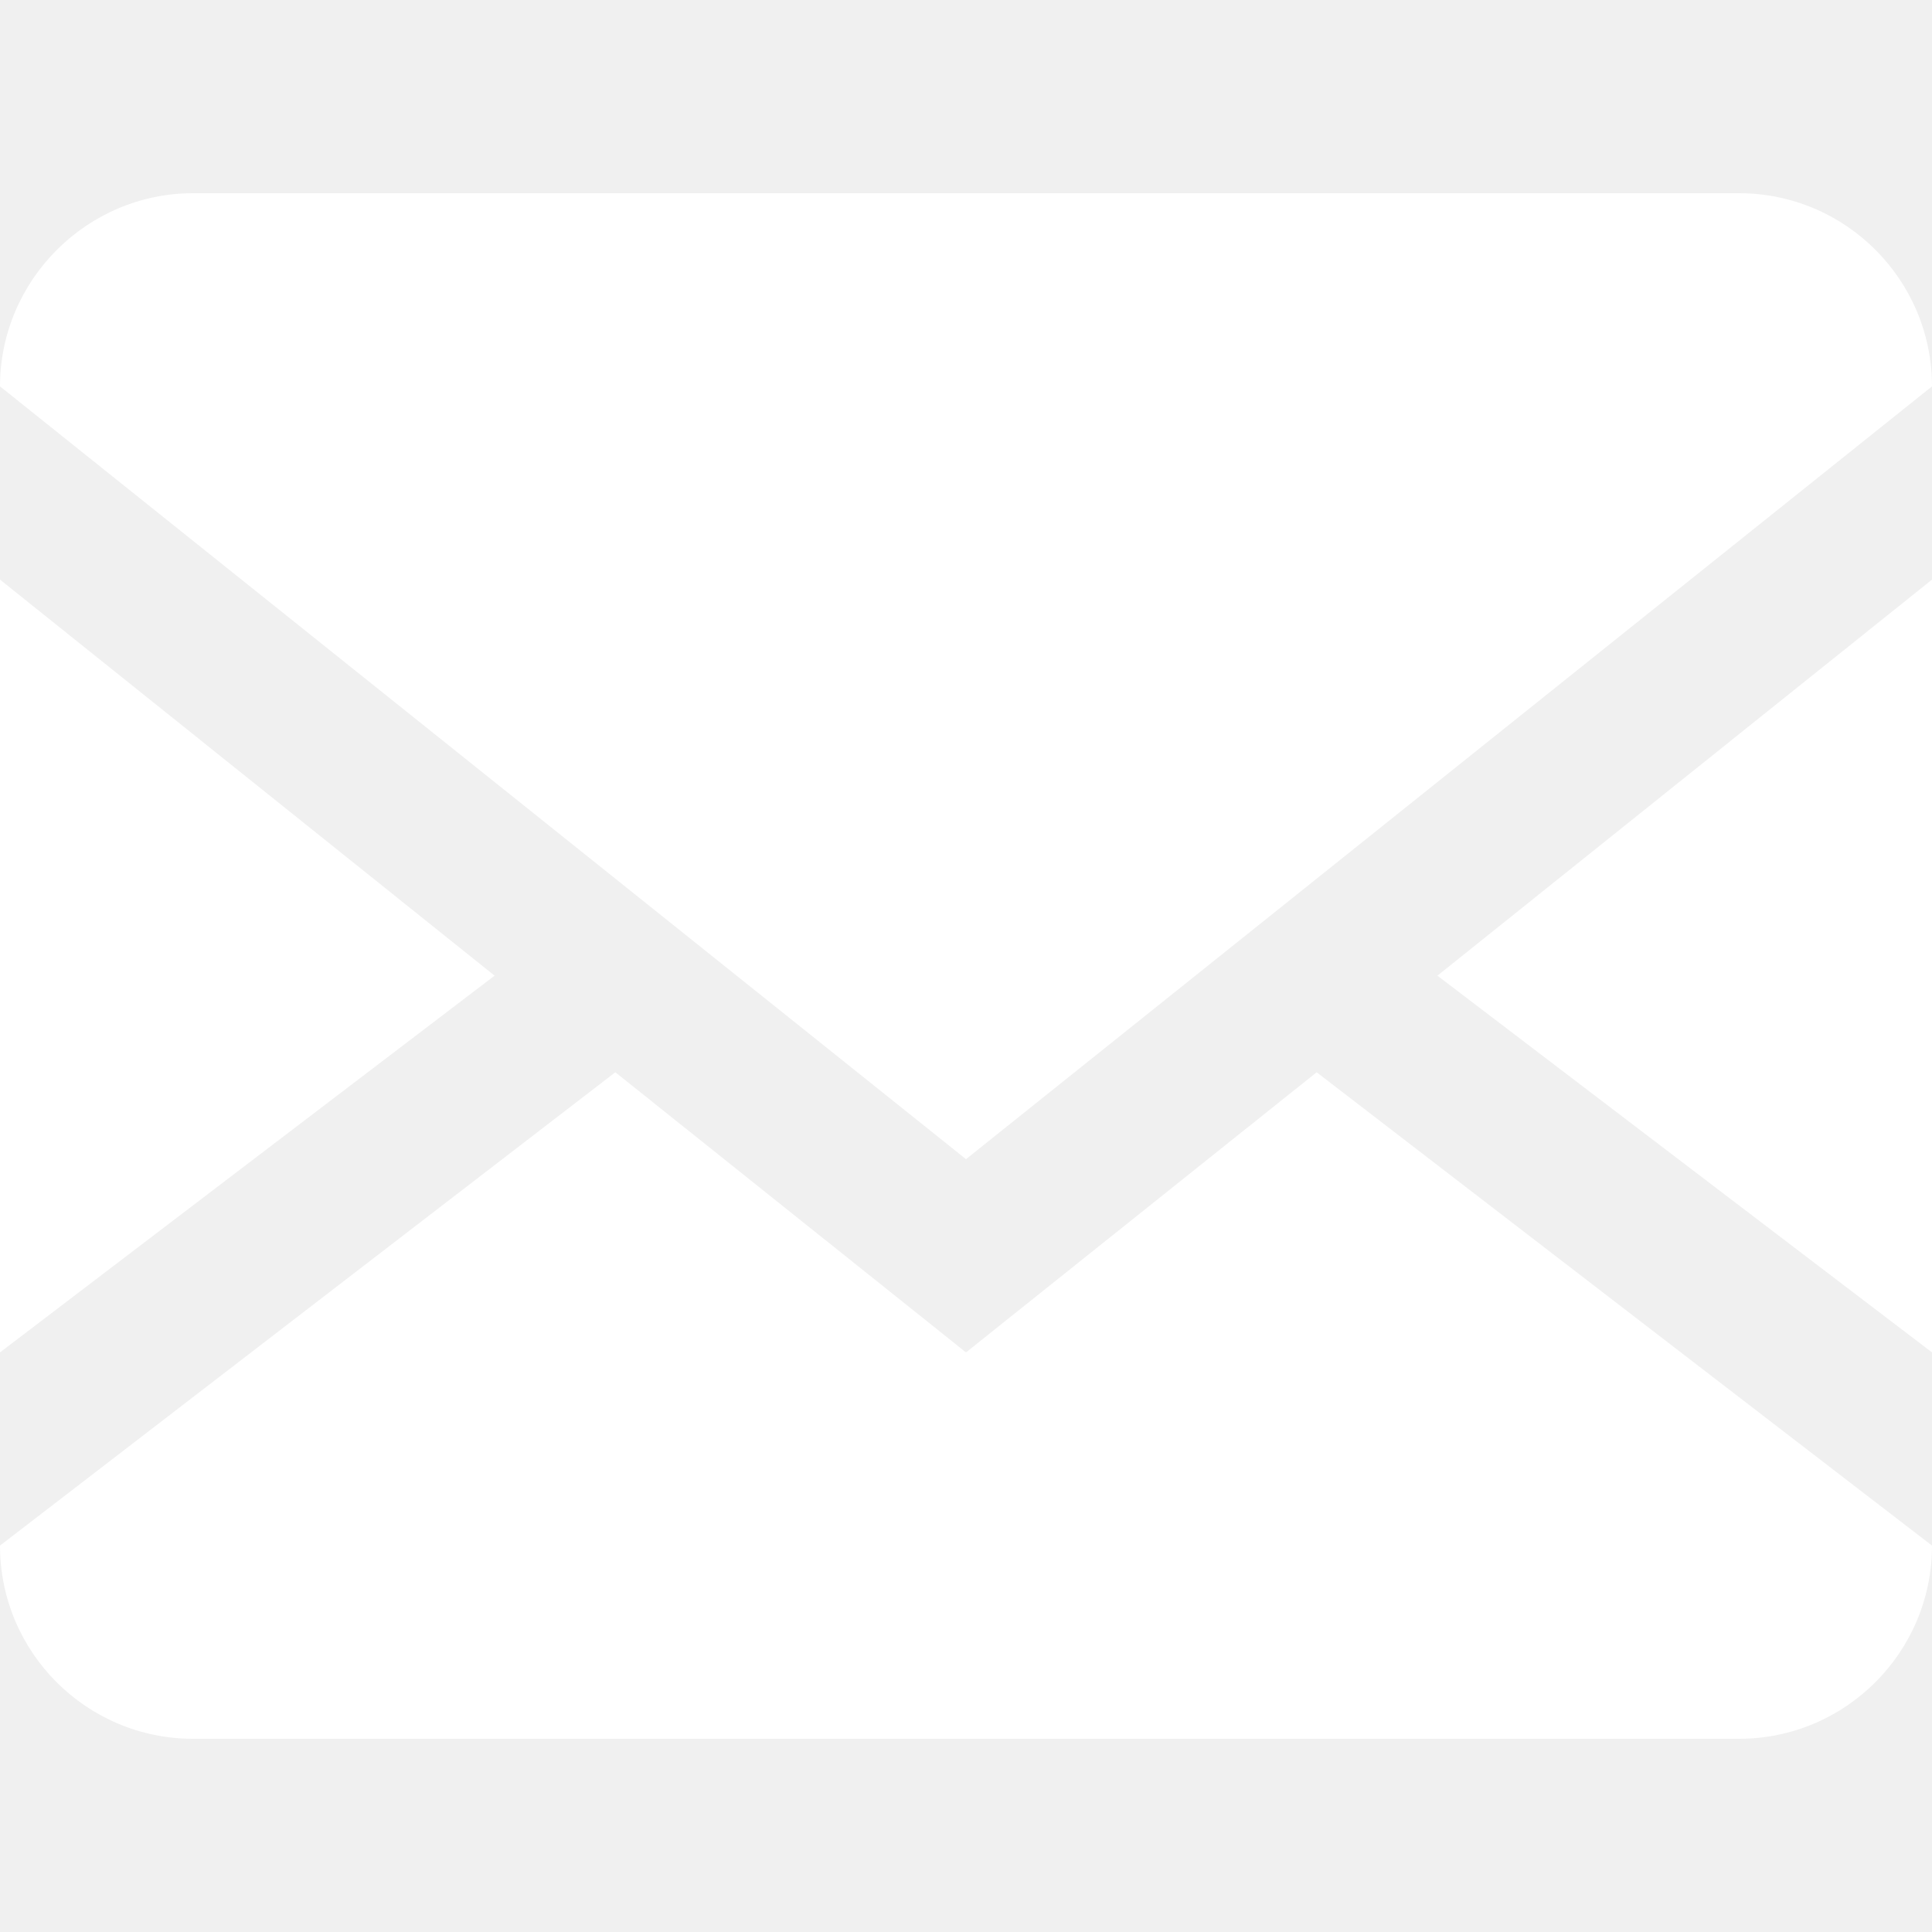
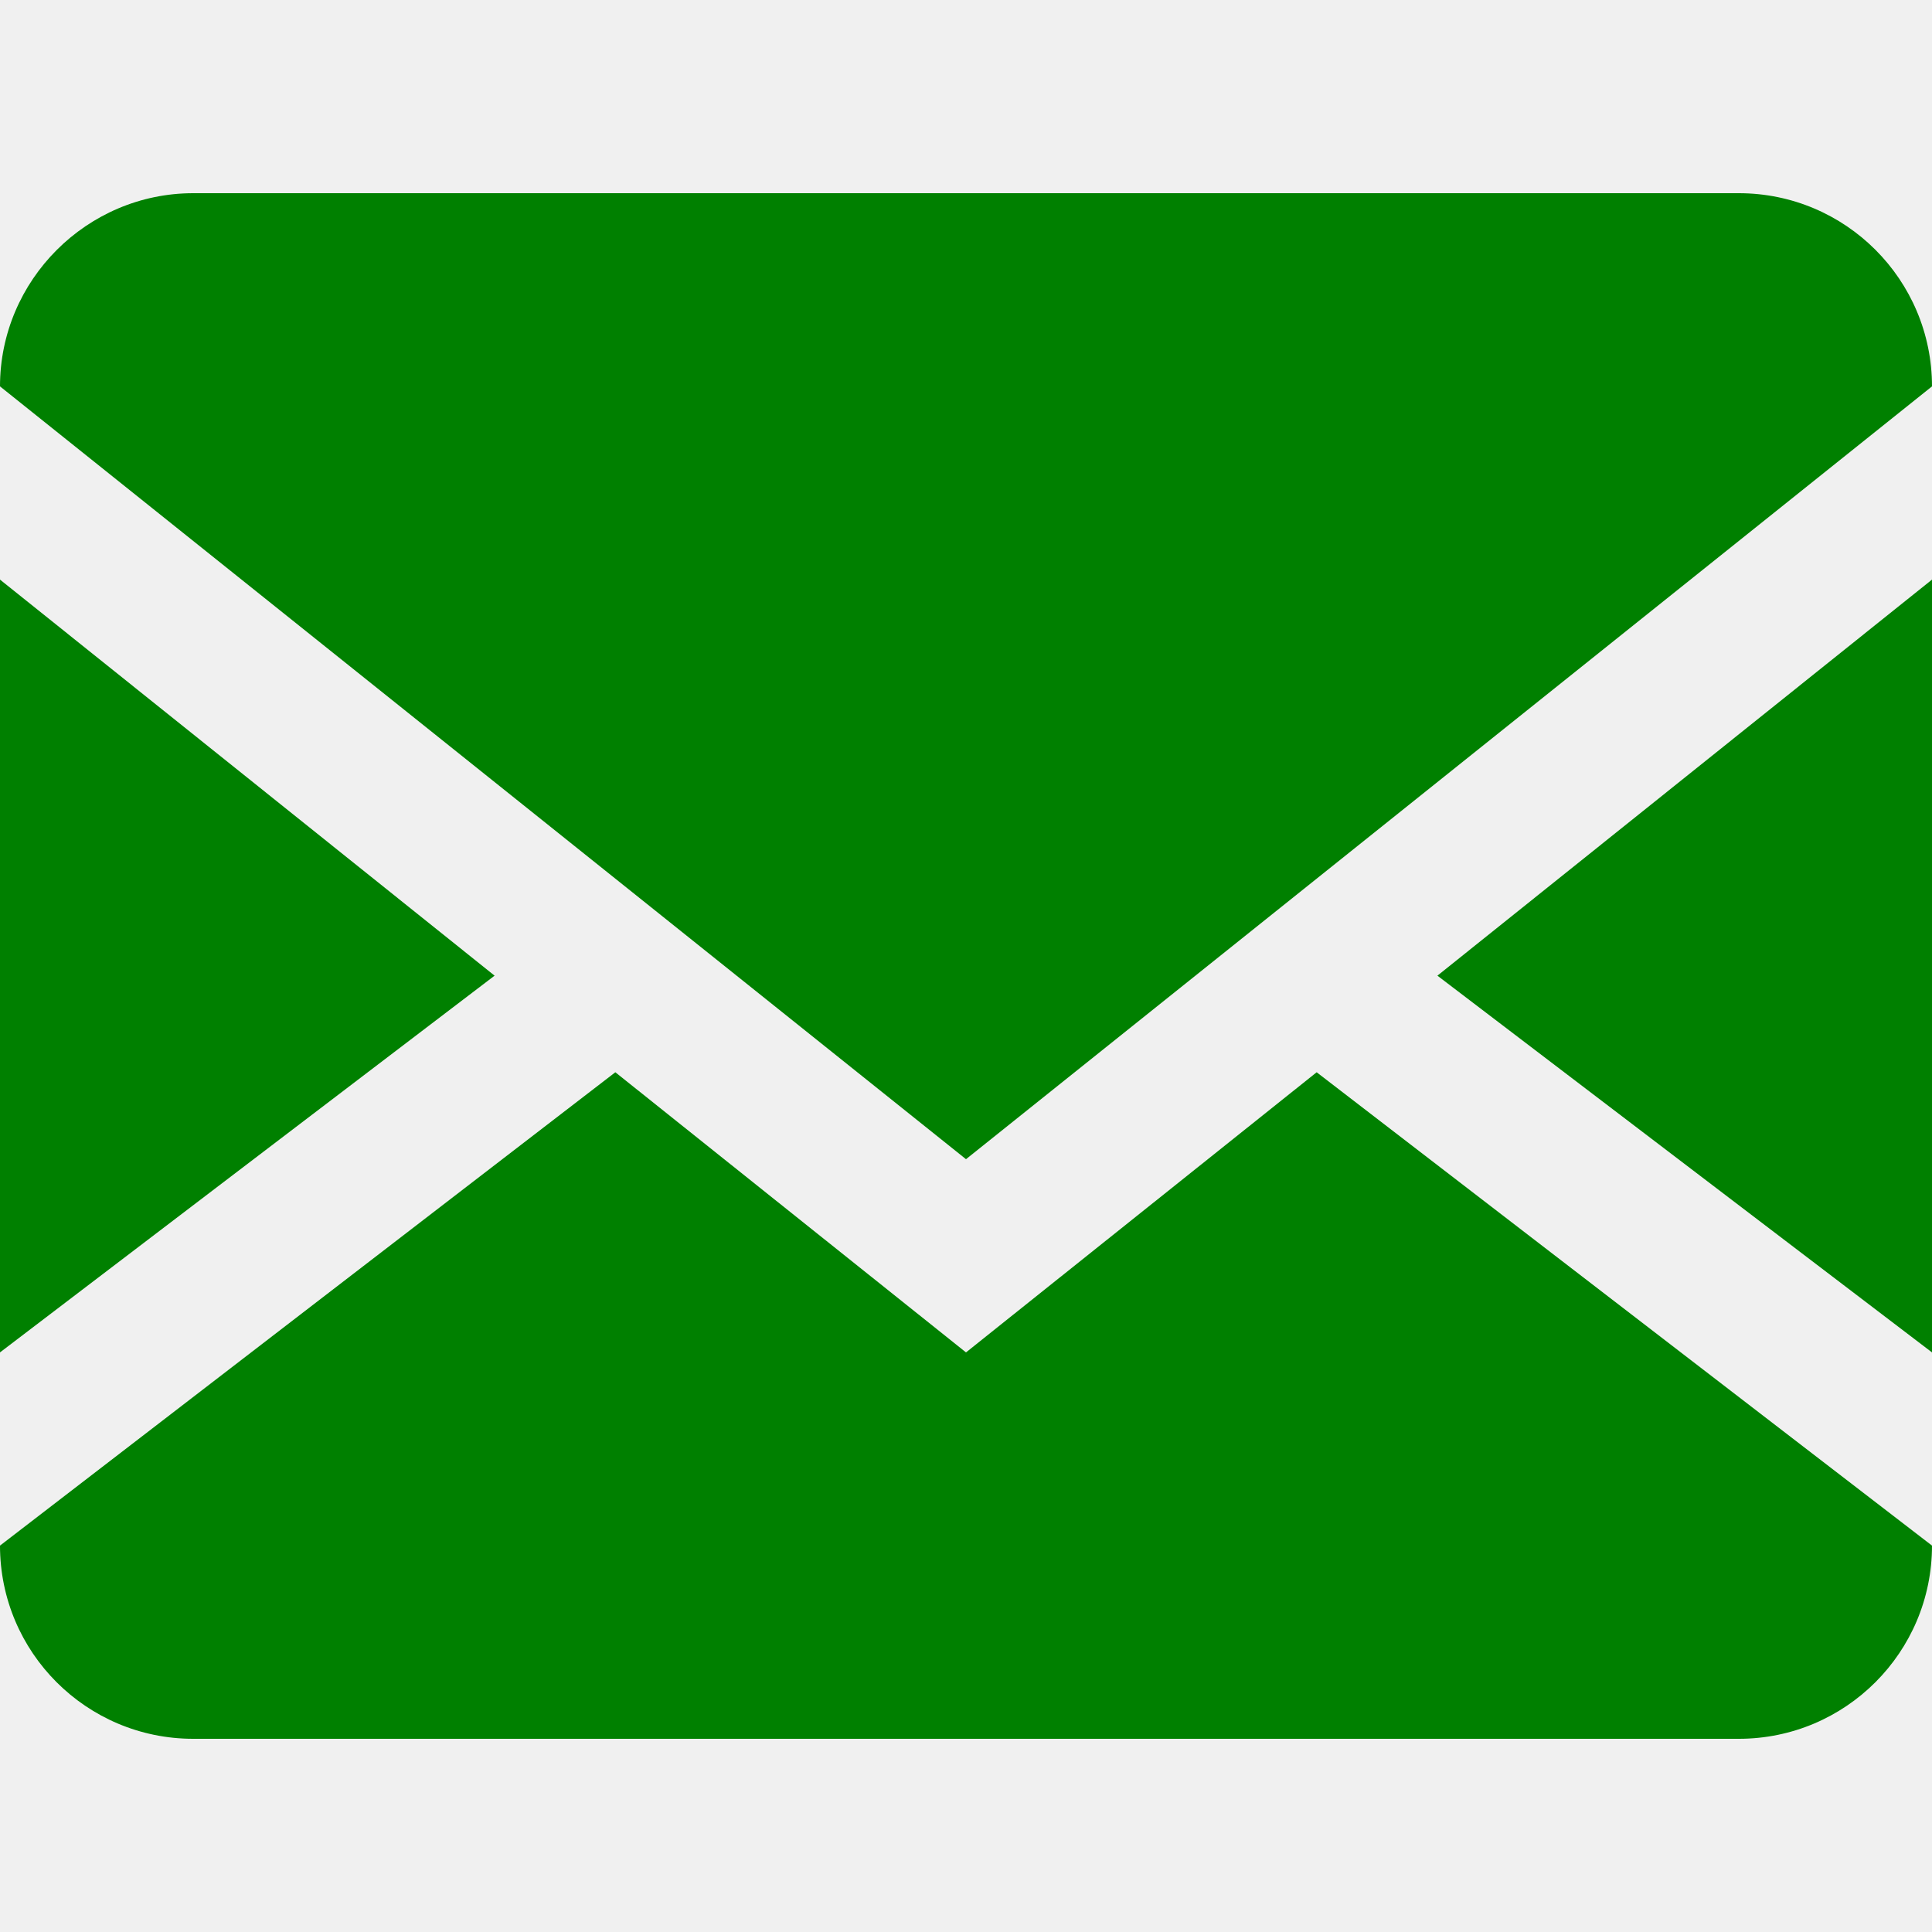
- <svg xmlns="http://www.w3.org/2000/svg" viewBox="0 0 20 20" fill="white">
+ <svg xmlns="http://www.w3.org/2000/svg" viewBox="0 0 20 20" fill="green">
  <path d="M18 2a2 2 0 0 1 2 2v12a2 2 0 0 1-2 2H2a2 2 0 0 1-2-2V4c0-1.1.9-2 2-2h16zm-4.37 9.1L20 16v-2l-5.12-3.9L20 6V4l-10 8L0 4v2l5.12 4.1L0 14v2l6.37-4.9L10 14l3.63-2.9z" />
</svg>
